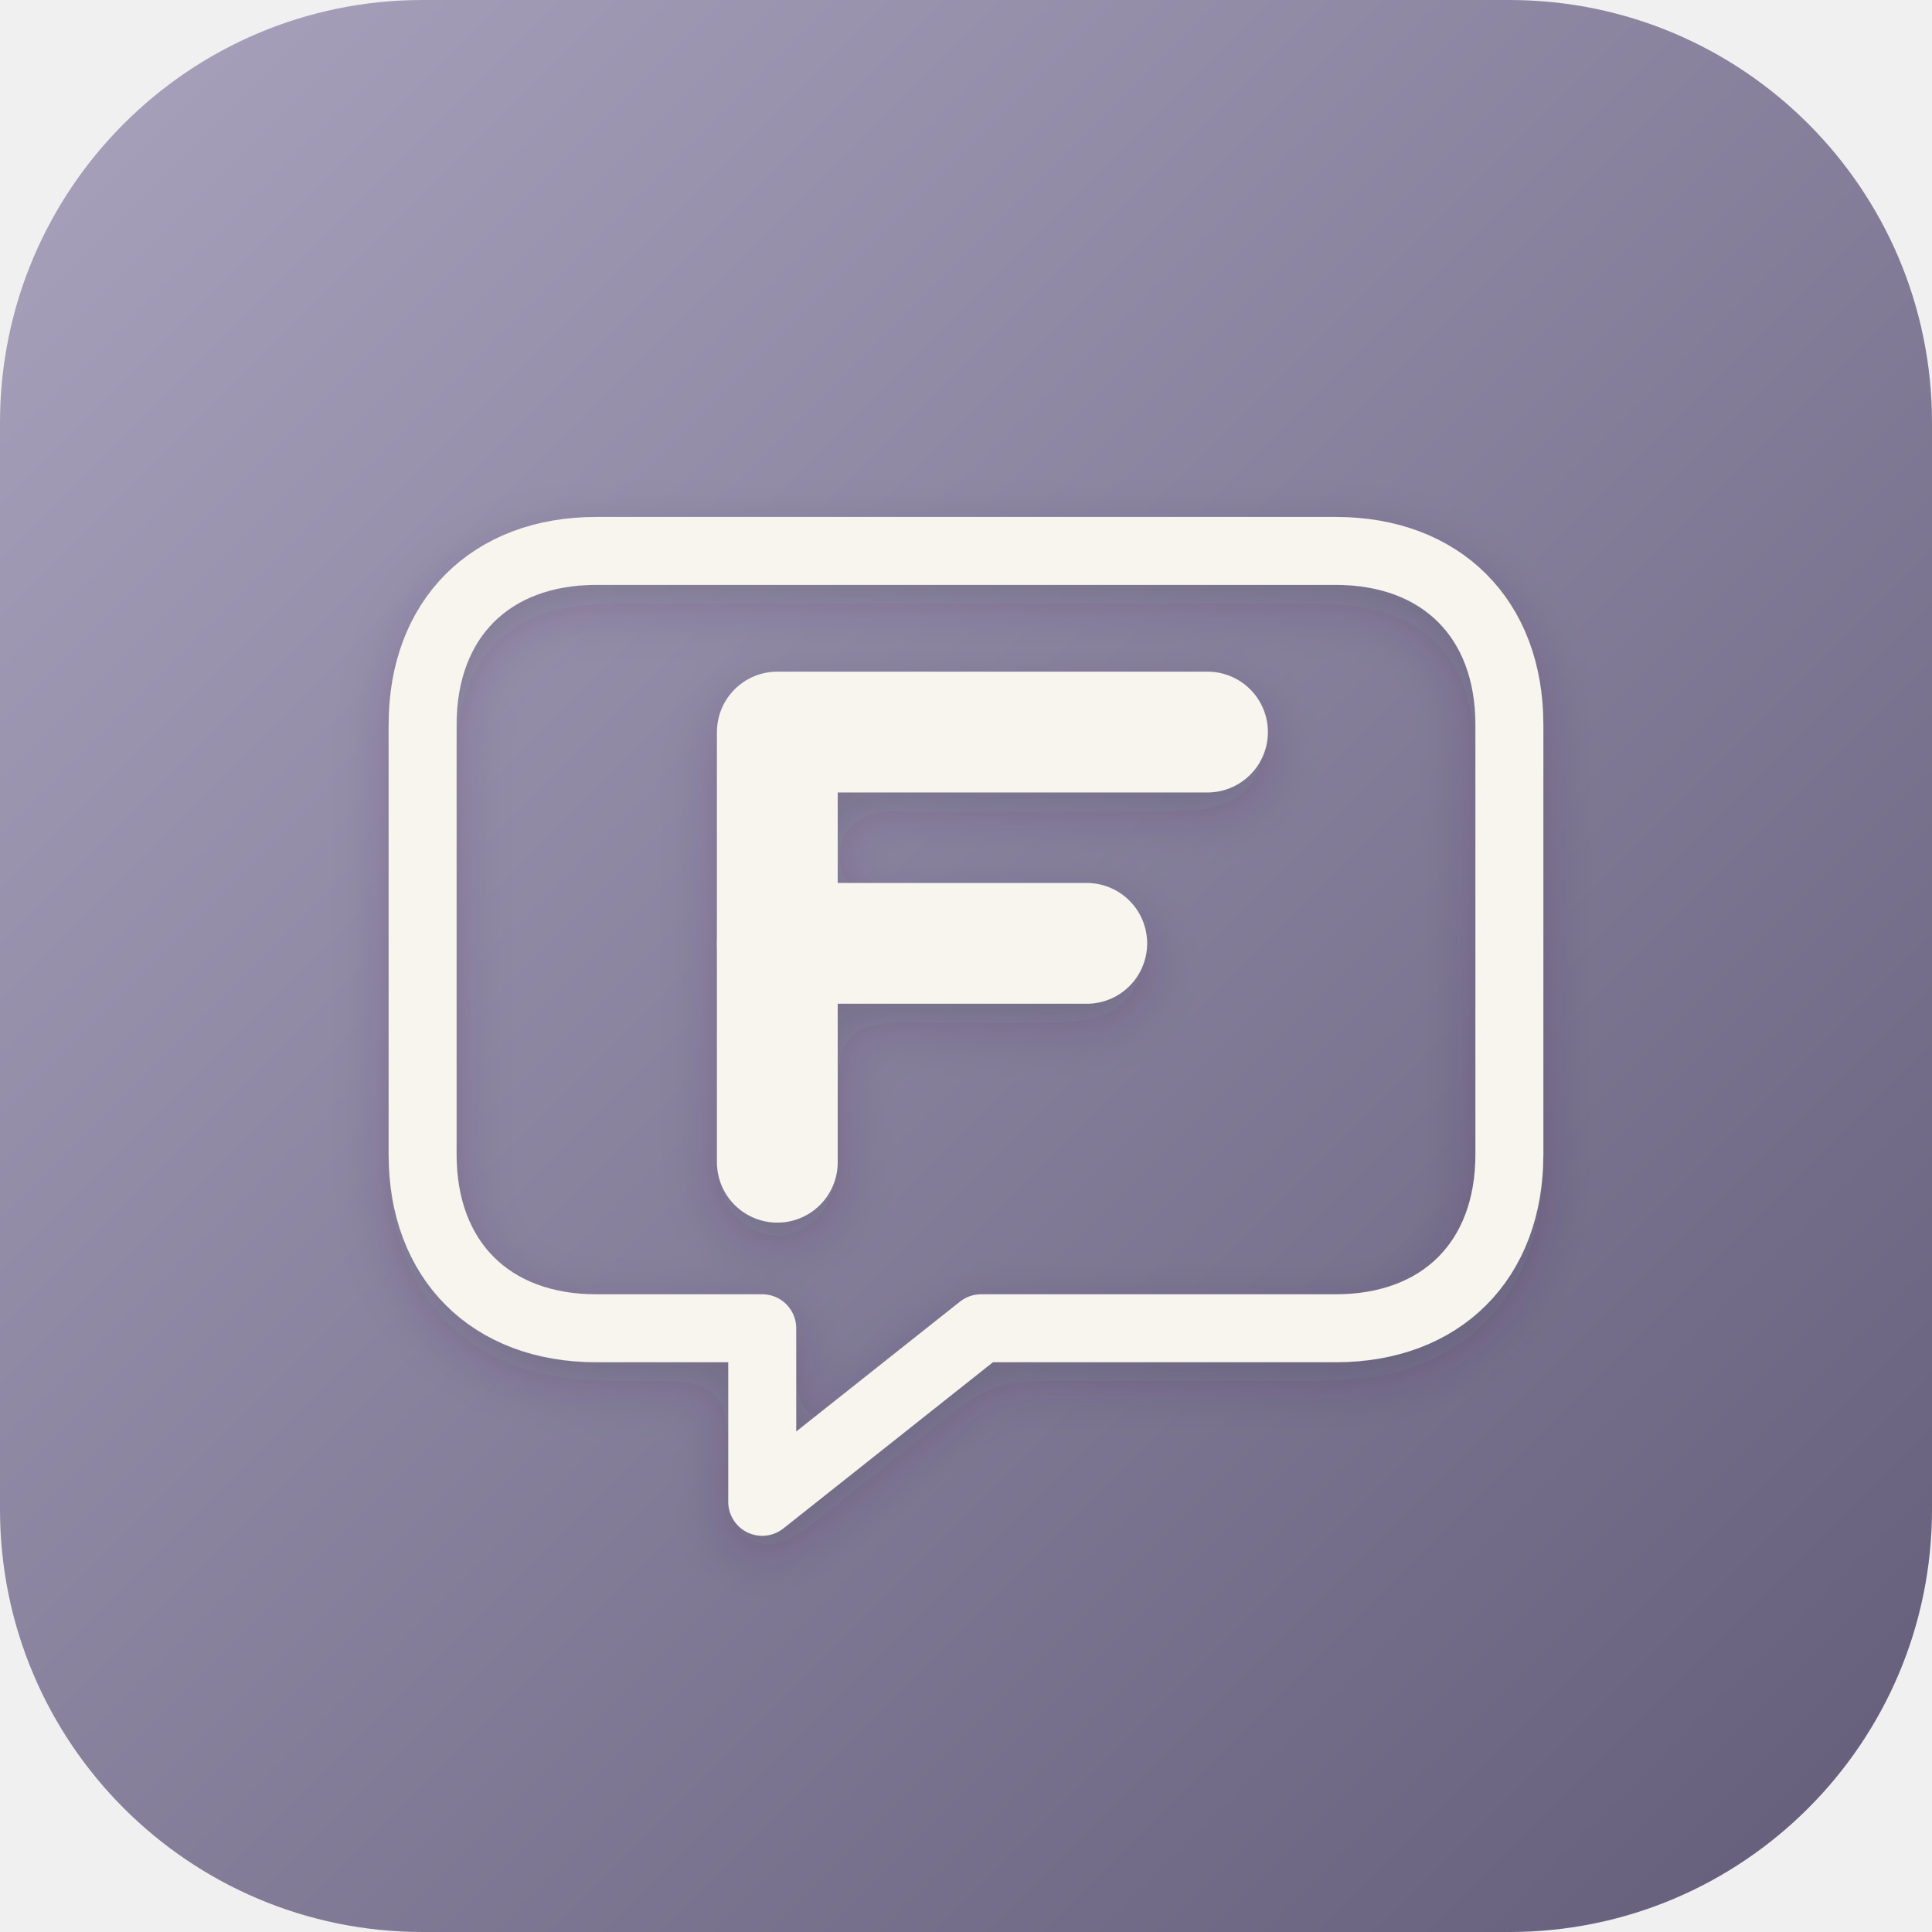
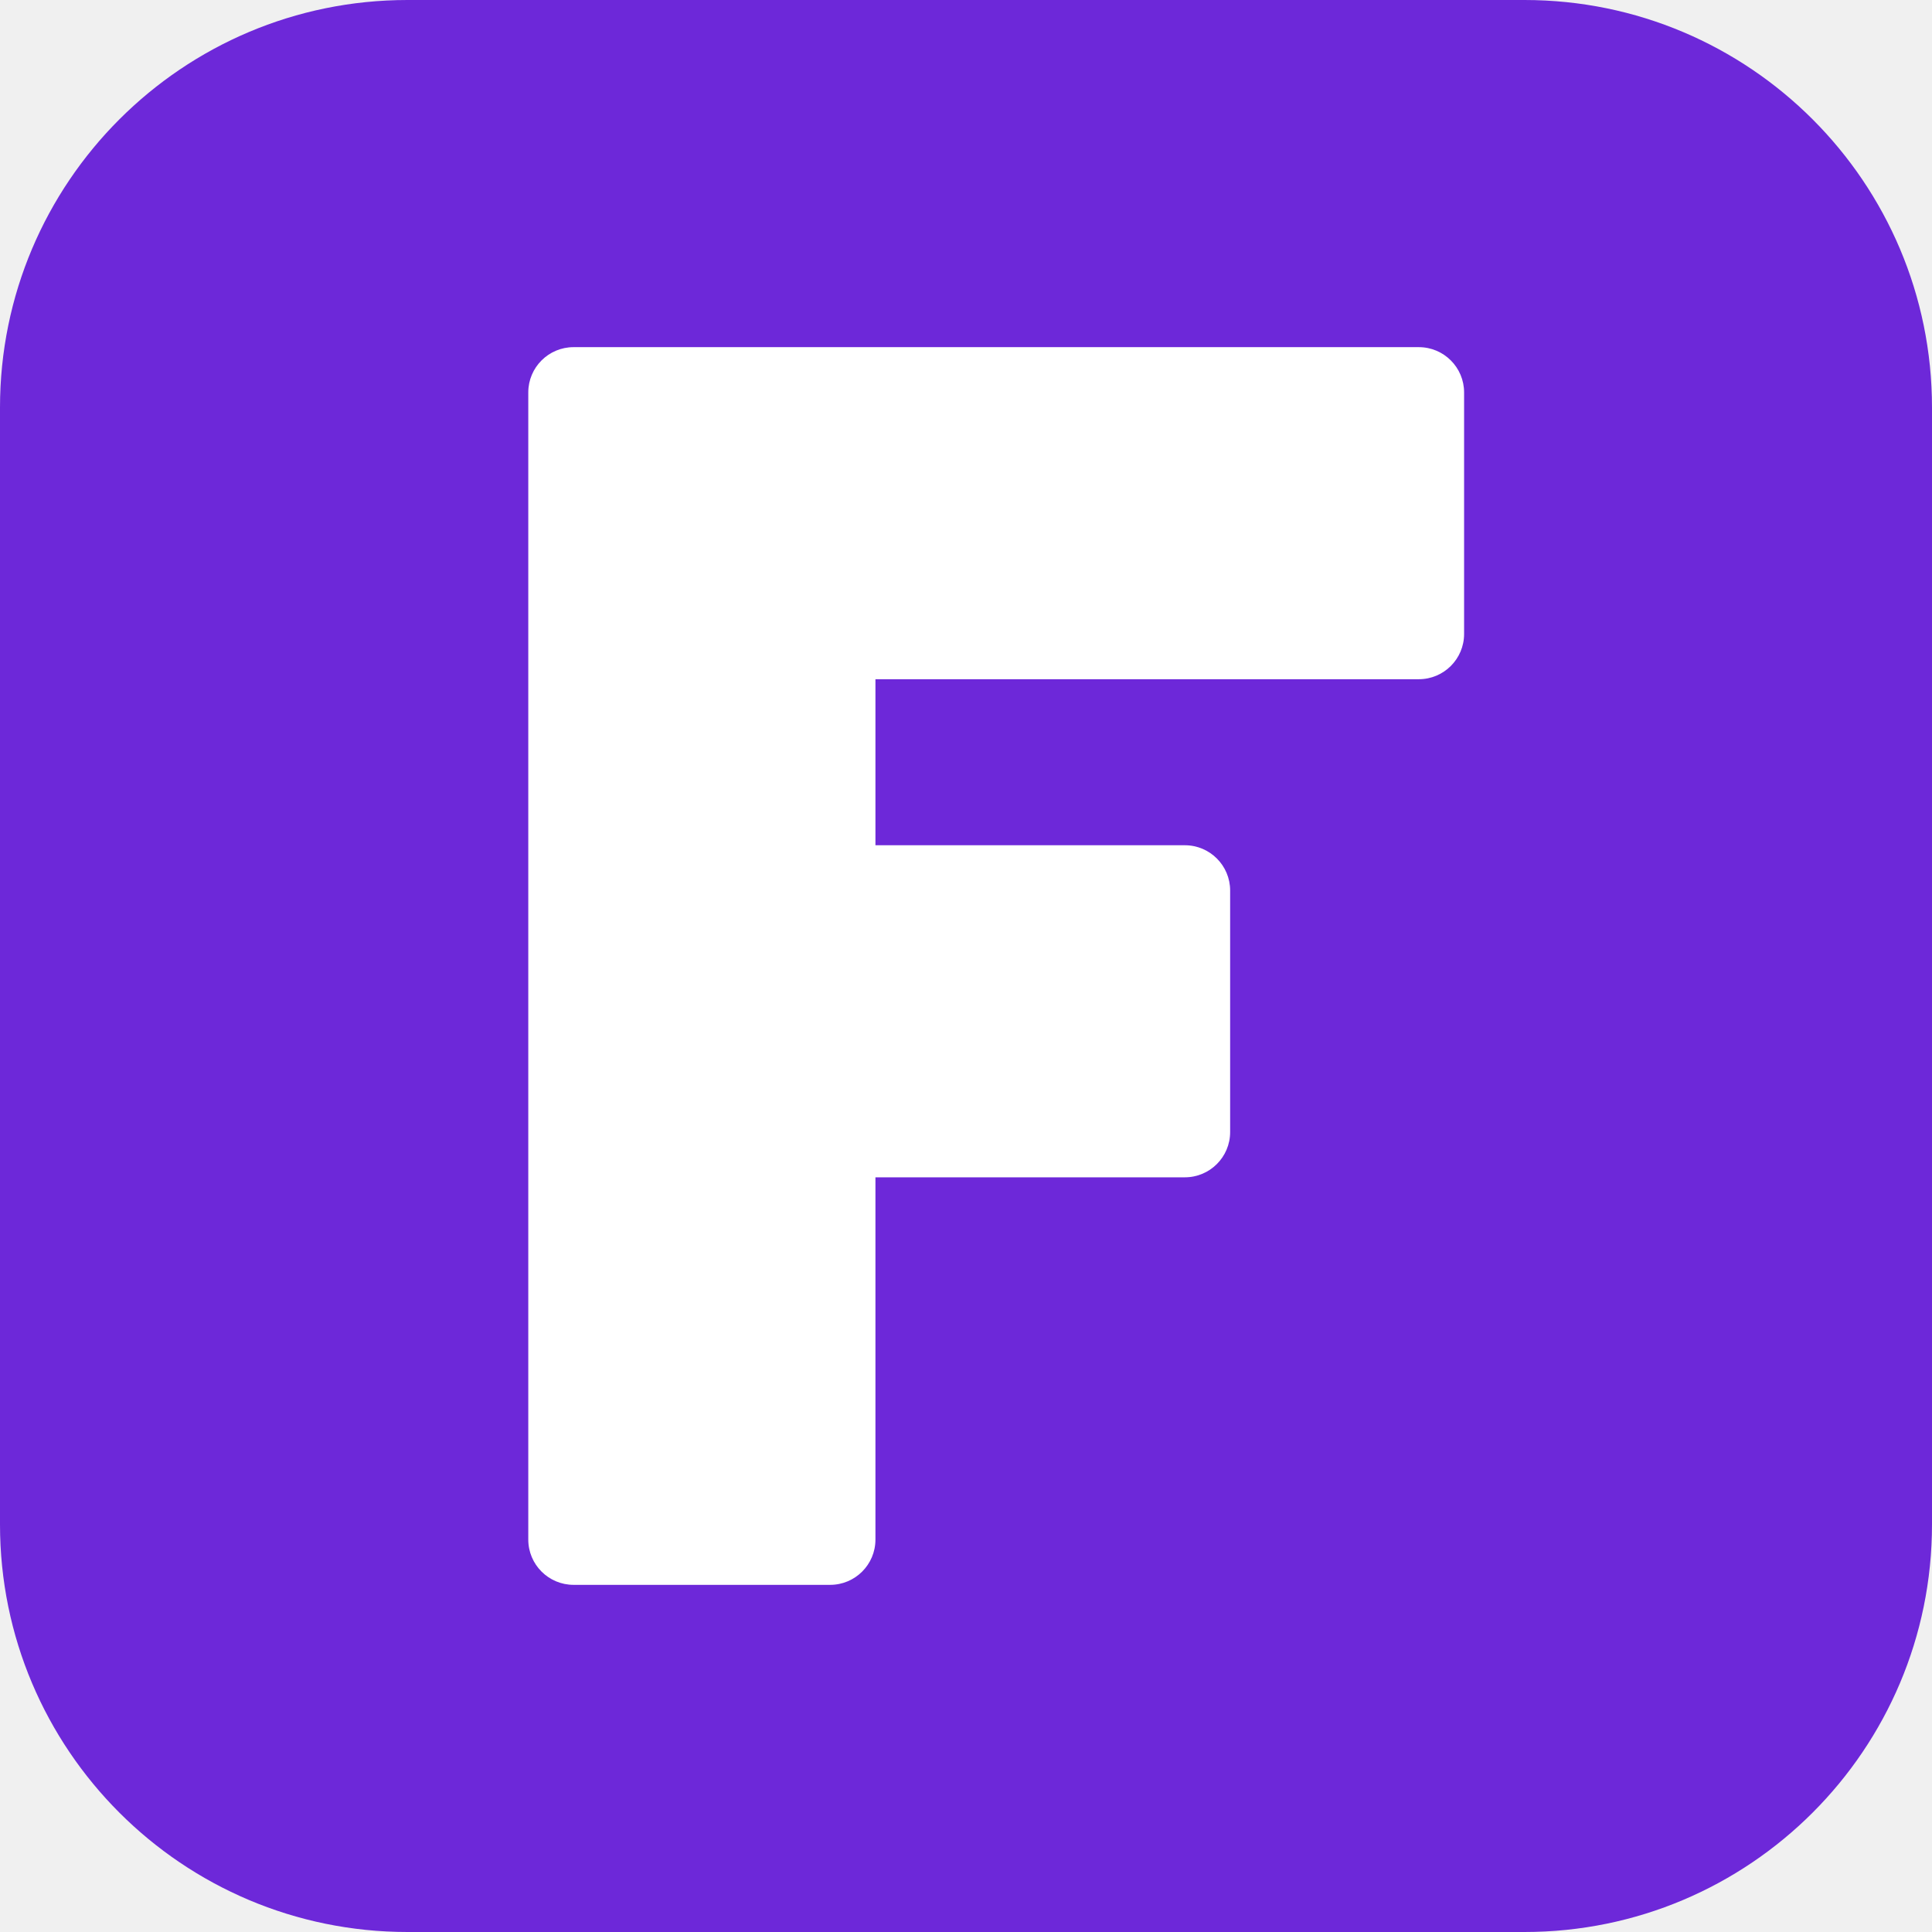
<svg xmlns="http://www.w3.org/2000/svg" viewBox="0 0 512 512" role="img" aria-label="FITback">
-   <defs>
-     <linearGradient id="bg" x1="0%" y1="0%" x2="100%" y2="100%">
-       <stop offset="0%" stop-color="#aaa3be" />
-       <stop offset="100%" stop-color="#625c78" />
-     </linearGradient>
-     <filter id="soft" x="-10%" y="-10%" width="120%" height="120%">
-       <feDropShadow dx="0" dy="5" stdDeviation="7" flood-color="#332e42" flood-opacity="0.2" />
-     </filter>
-   </defs>
-   <rect width="512" height="512" rx="112" fill="url(#bg)" />
-   <g filter="url(#soft)" fill="none" stroke="#f8f5ef" stroke-linecap="round" stroke-linejoin="round">
-     <path d="M 158 146 H 354 C 382 146 400 164 400 192 V 306 C 400 334 382 352 354 352 H 260 L 202 398 V 352 H 158 C 130 352 112 334 112 306 V 192 C 112 164 130 146 158 146 Z" stroke-width="18" />
-     <path d="M 206 308 V 194 H 320" stroke-width="32" />
-     <path d="M 206 250 H 288" stroke-width="32" />
-   </g>
+   <rect width="512" height="512" rx="108" fill="#6D28D9" />
+   <path fill="#FFFFFF" d="     M 152 92     L 376 92     A 12 12 0 0 1 388 104     L 388 168     A 12 12 0 0 1 376 180     L 232 180     L 232 224     L 314 224     A 12 12 0 0 1 326 236     L 326 300     A 12 12 0 0 1 314 312     L 232 312     L 232 408     A 12 12 0 0 1 220 420     L 152 420     A 12 12 0 0 1 140 408     L 140 104     A 12 12 0 0 1 152 92     Z   " />
</svg>
